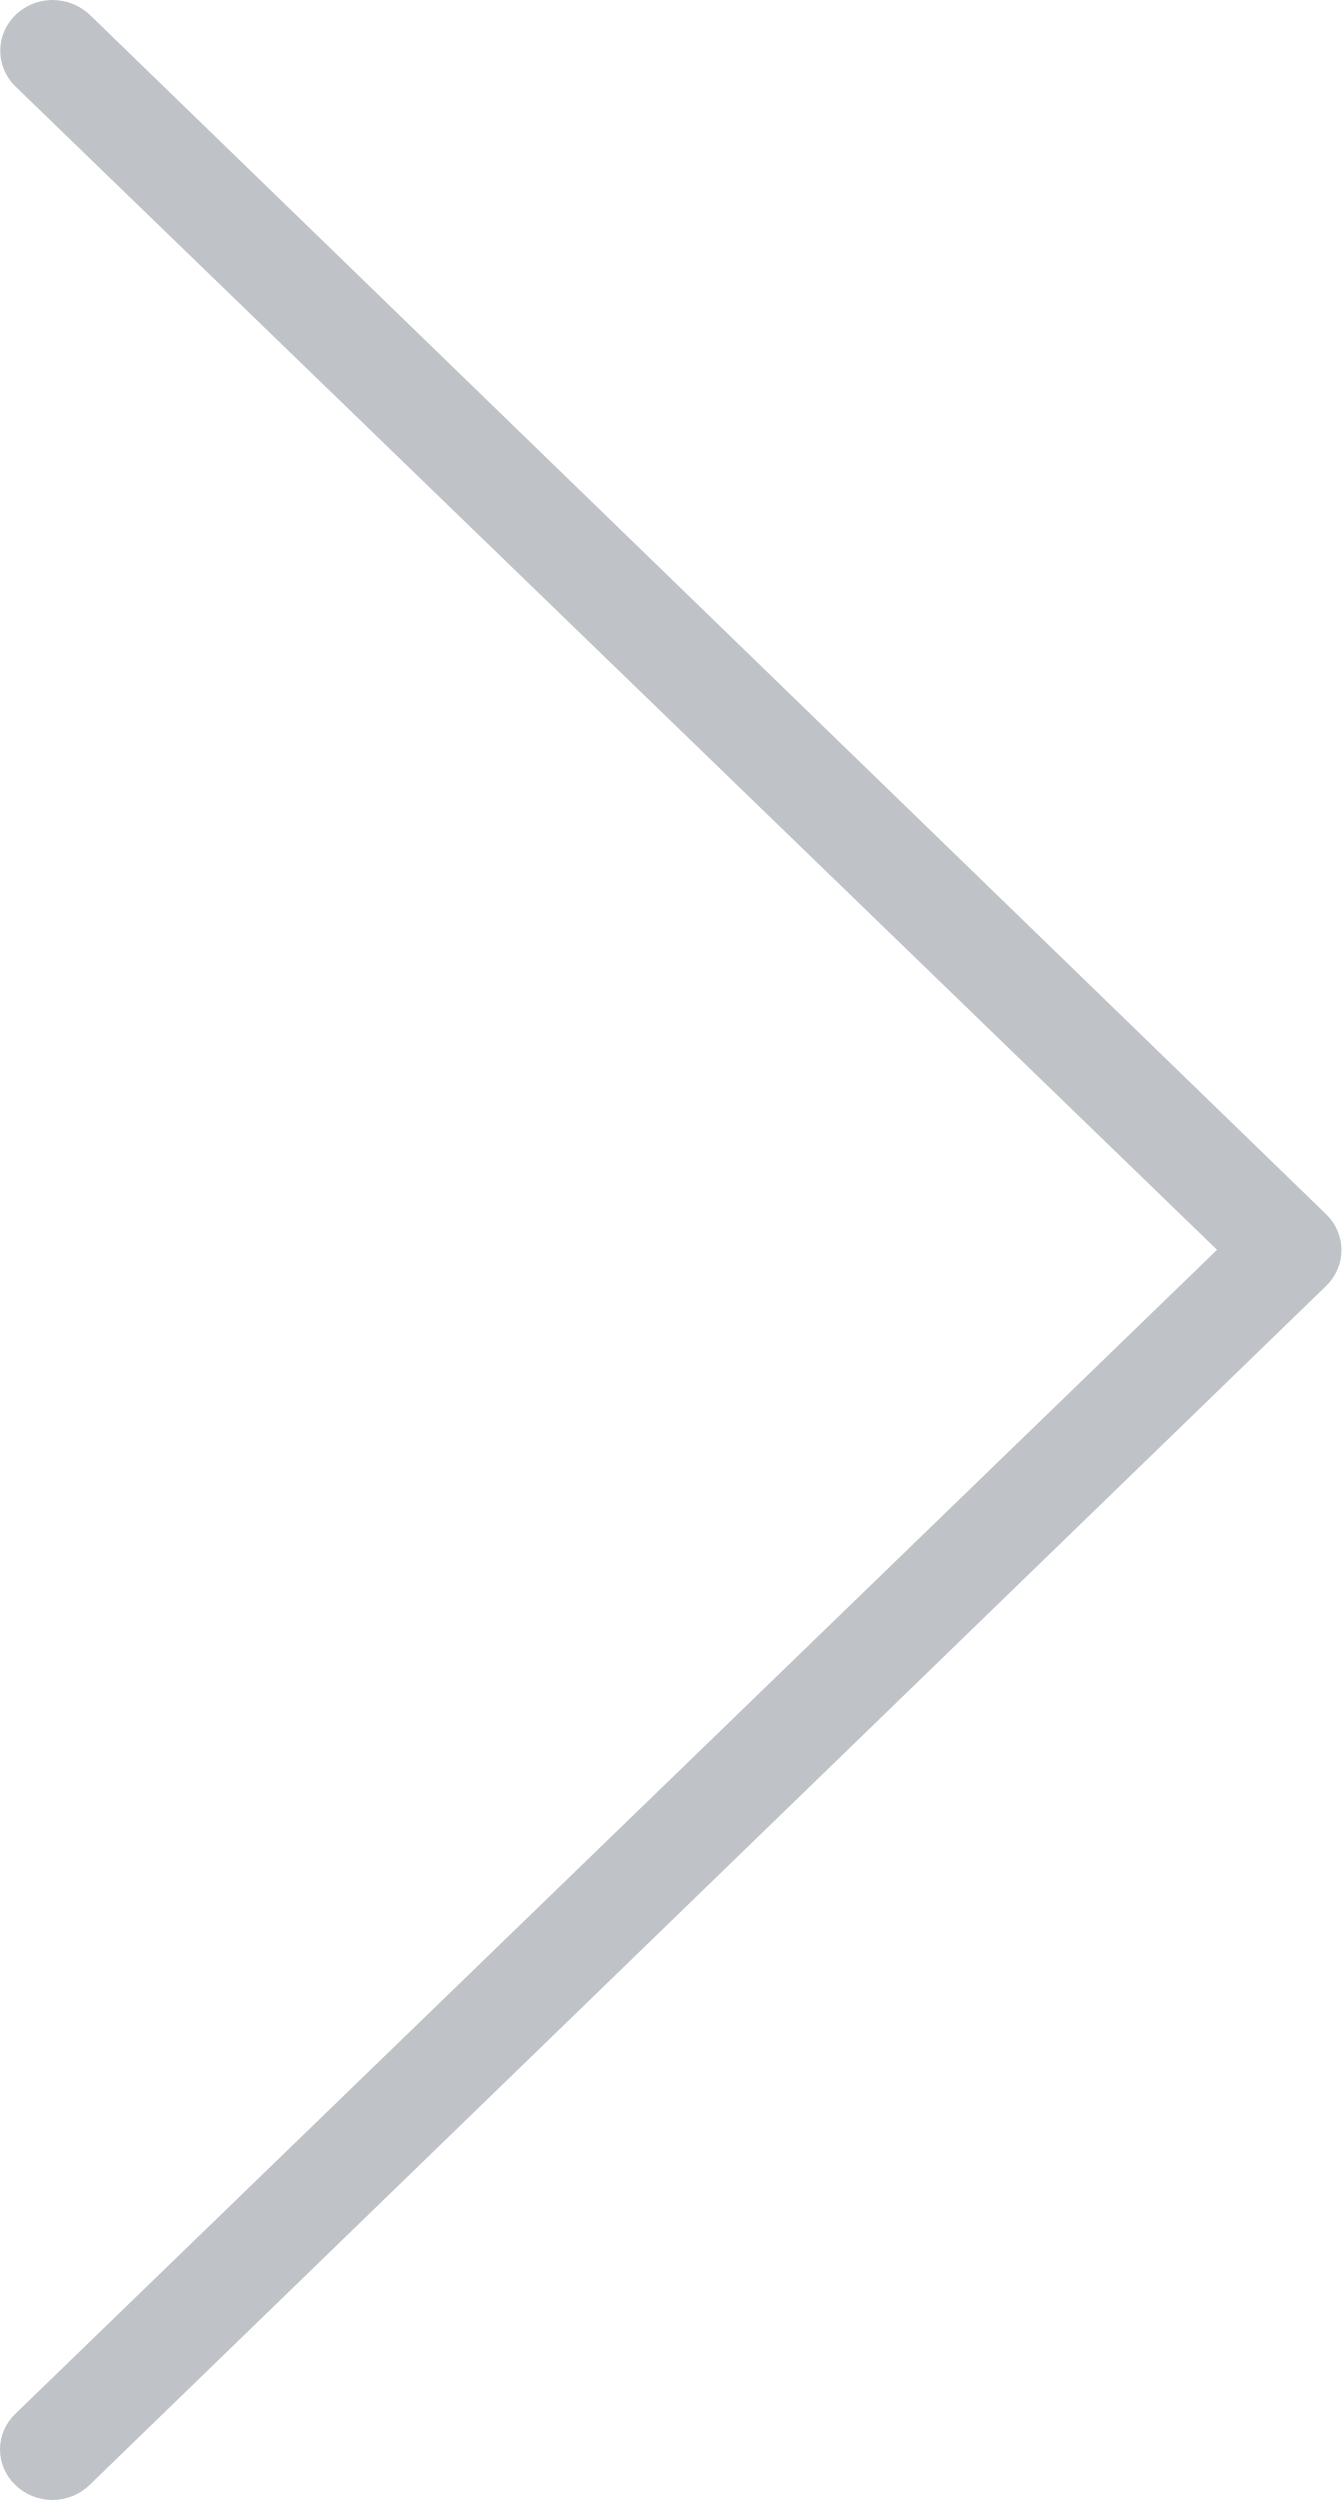
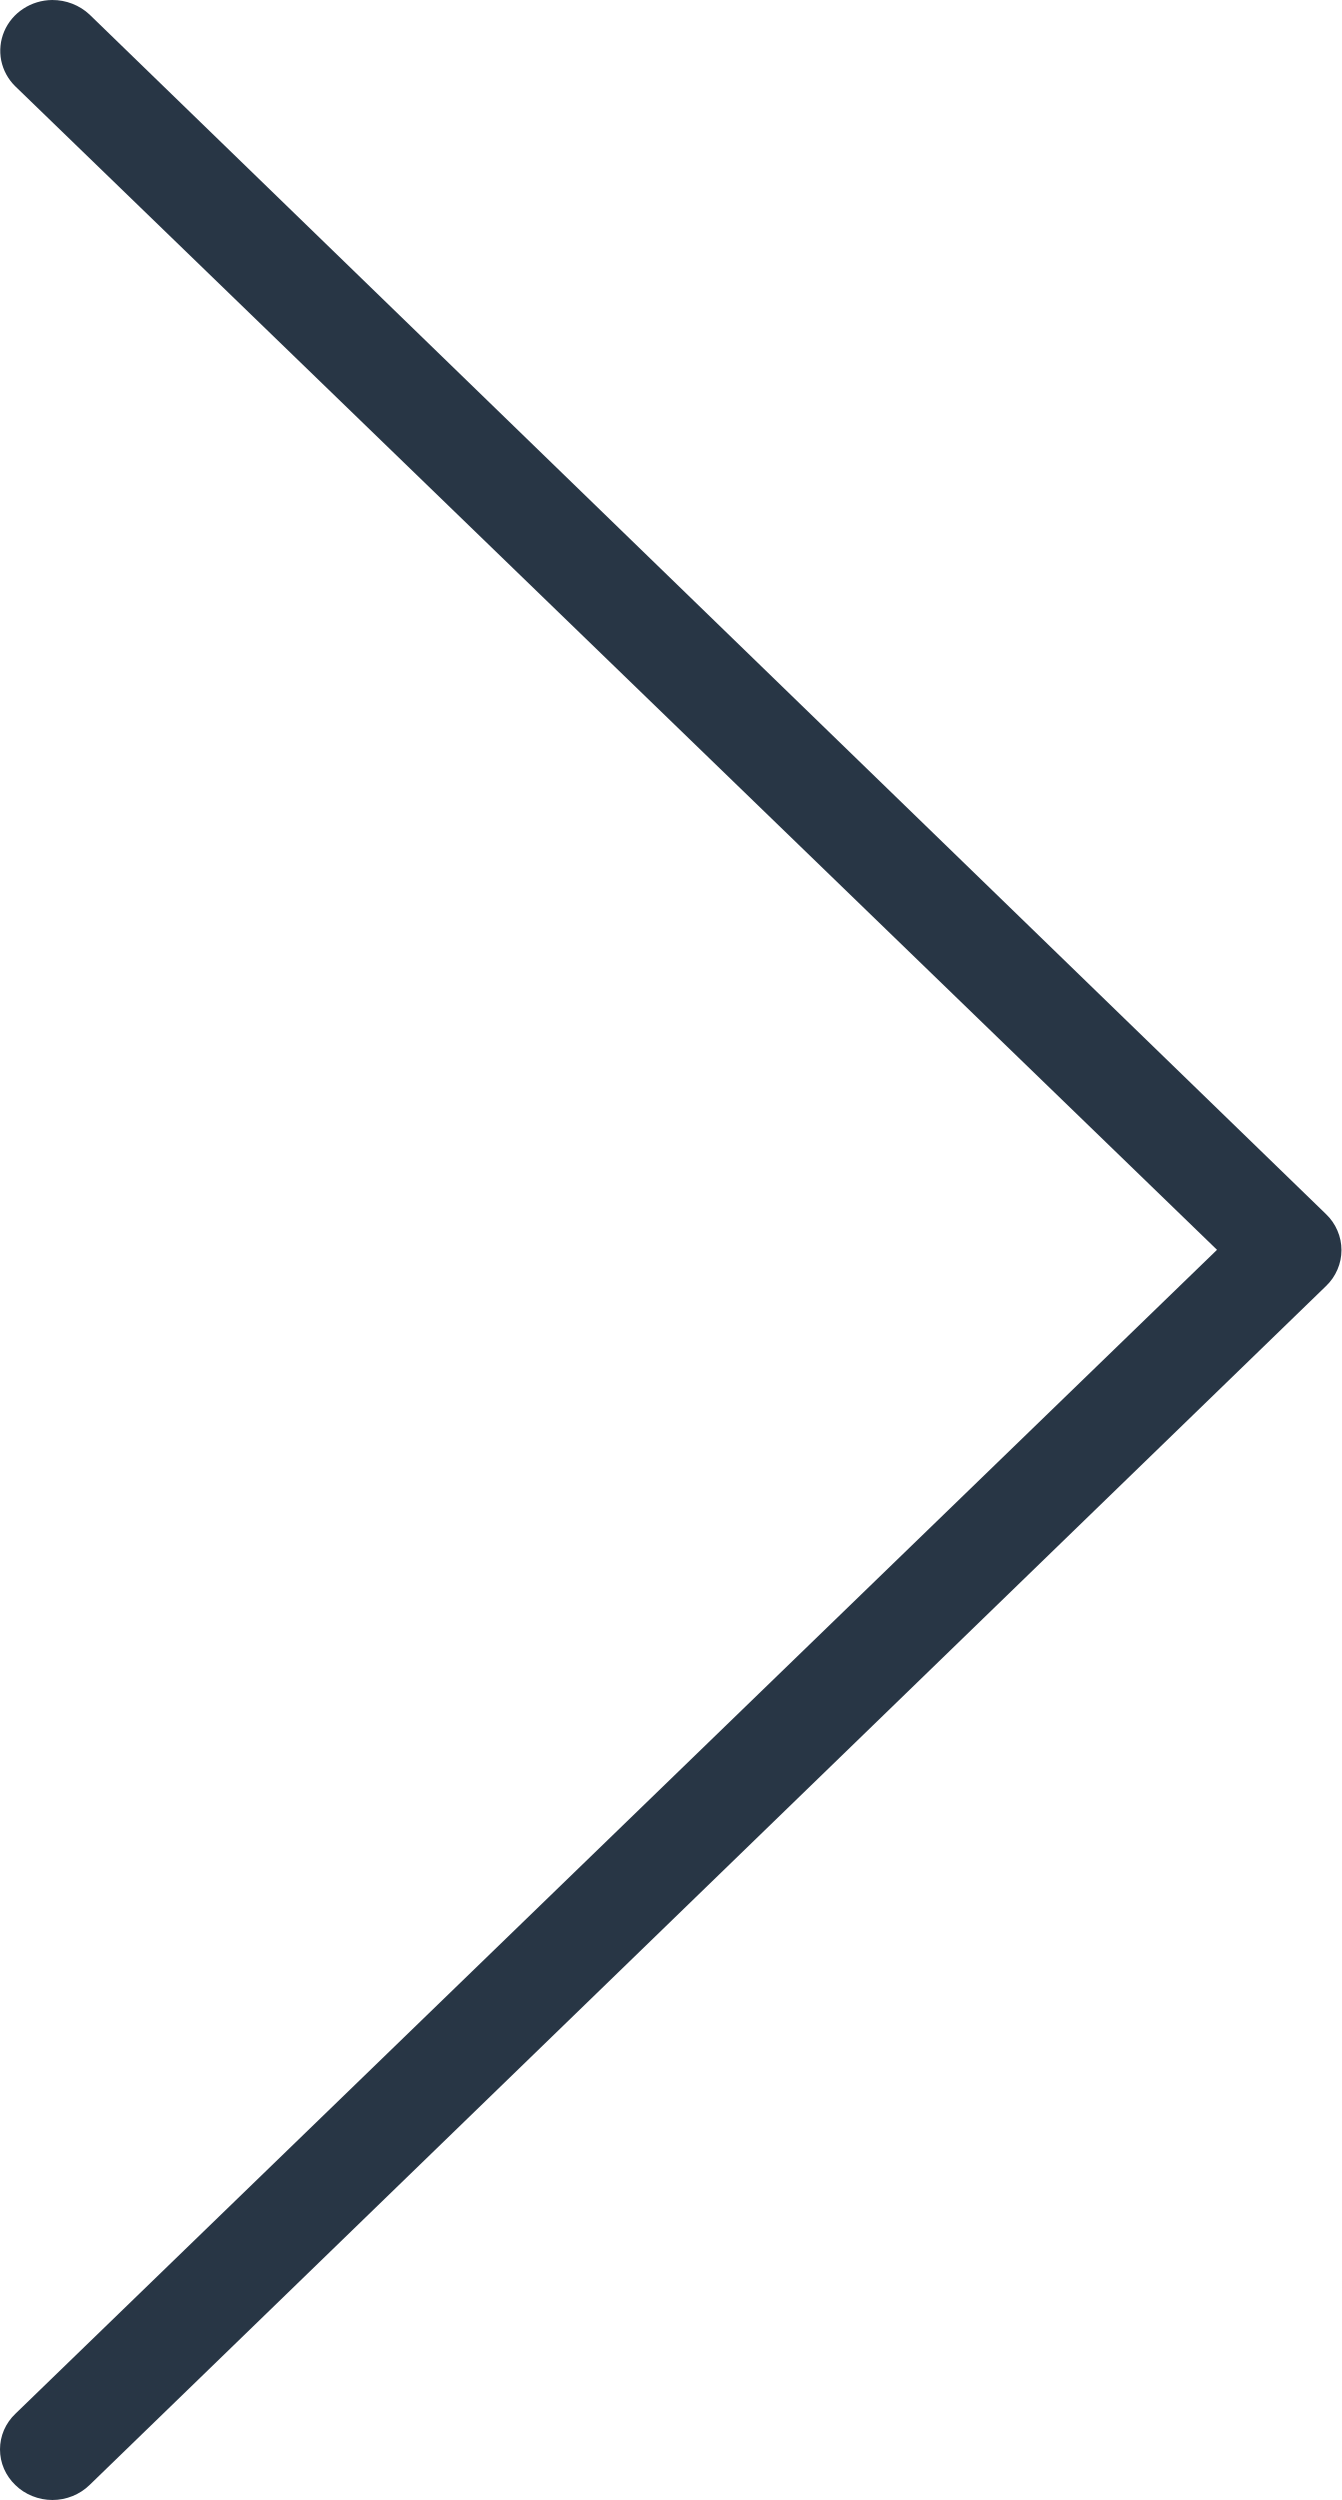
<svg xmlns="http://www.w3.org/2000/svg" width="22" height="41" viewBox="0 0 22 41" fill="none">
-   <path opacity="0.3" d="M19.959 20.497L0.252 39.586C0.172 39.662 0.109 39.753 0.065 39.853C0.022 39.954 0 40.062 0 40.17C0 40.279 0.022 40.387 0.065 40.487C0.109 40.588 0.172 40.679 0.252 40.755C0.331 40.833 0.426 40.894 0.531 40.936C0.635 40.978 0.747 41 0.86 41C0.973 41 1.085 40.978 1.189 40.936C1.293 40.894 1.388 40.833 1.468 40.755L21.747 21.091C21.828 21.014 21.891 20.922 21.934 20.821C21.978 20.72 22 20.611 22 20.502C22 20.392 21.978 20.283 21.934 20.182C21.891 20.081 21.828 19.989 21.747 19.912L1.468 0.238C1.303 0.084 1.083 -0.001 0.855 7.62939e-06C0.686 0.002 0.522 0.051 0.382 0.143C0.242 0.234 0.133 0.364 0.069 0.515C0.005 0.666 -0.012 0.832 0.02 0.993C0.053 1.153 0.133 1.301 0.252 1.417L19.959 20.497Z" fill="#283645" />
+   <path d="M19.959 20.497L0.252 39.586C0.172 39.662 0.109 39.753 0.065 39.853C0.022 39.954 0 40.062 0 40.17C0 40.279 0.022 40.387 0.065 40.487C0.109 40.588 0.172 40.679 0.252 40.755C0.331 40.833 0.426 40.894 0.531 40.936C0.635 40.978 0.747 41 0.86 41C0.973 41 1.085 40.978 1.189 40.936C1.293 40.894 1.388 40.833 1.468 40.755L21.747 21.091C21.828 21.014 21.891 20.922 21.934 20.821C21.978 20.72 22 20.611 22 20.502C22 20.392 21.978 20.283 21.934 20.182C21.891 20.081 21.828 19.989 21.747 19.912L1.468 0.238C1.303 0.084 1.083 -0.001 0.855 7.62939e-06C0.686 0.002 0.522 0.051 0.382 0.143C0.242 0.234 0.133 0.364 0.069 0.515C0.005 0.666 -0.012 0.832 0.02 0.993C0.053 1.153 0.133 1.301 0.252 1.417L19.959 20.497Z" fill="#283645" />
</svg>
